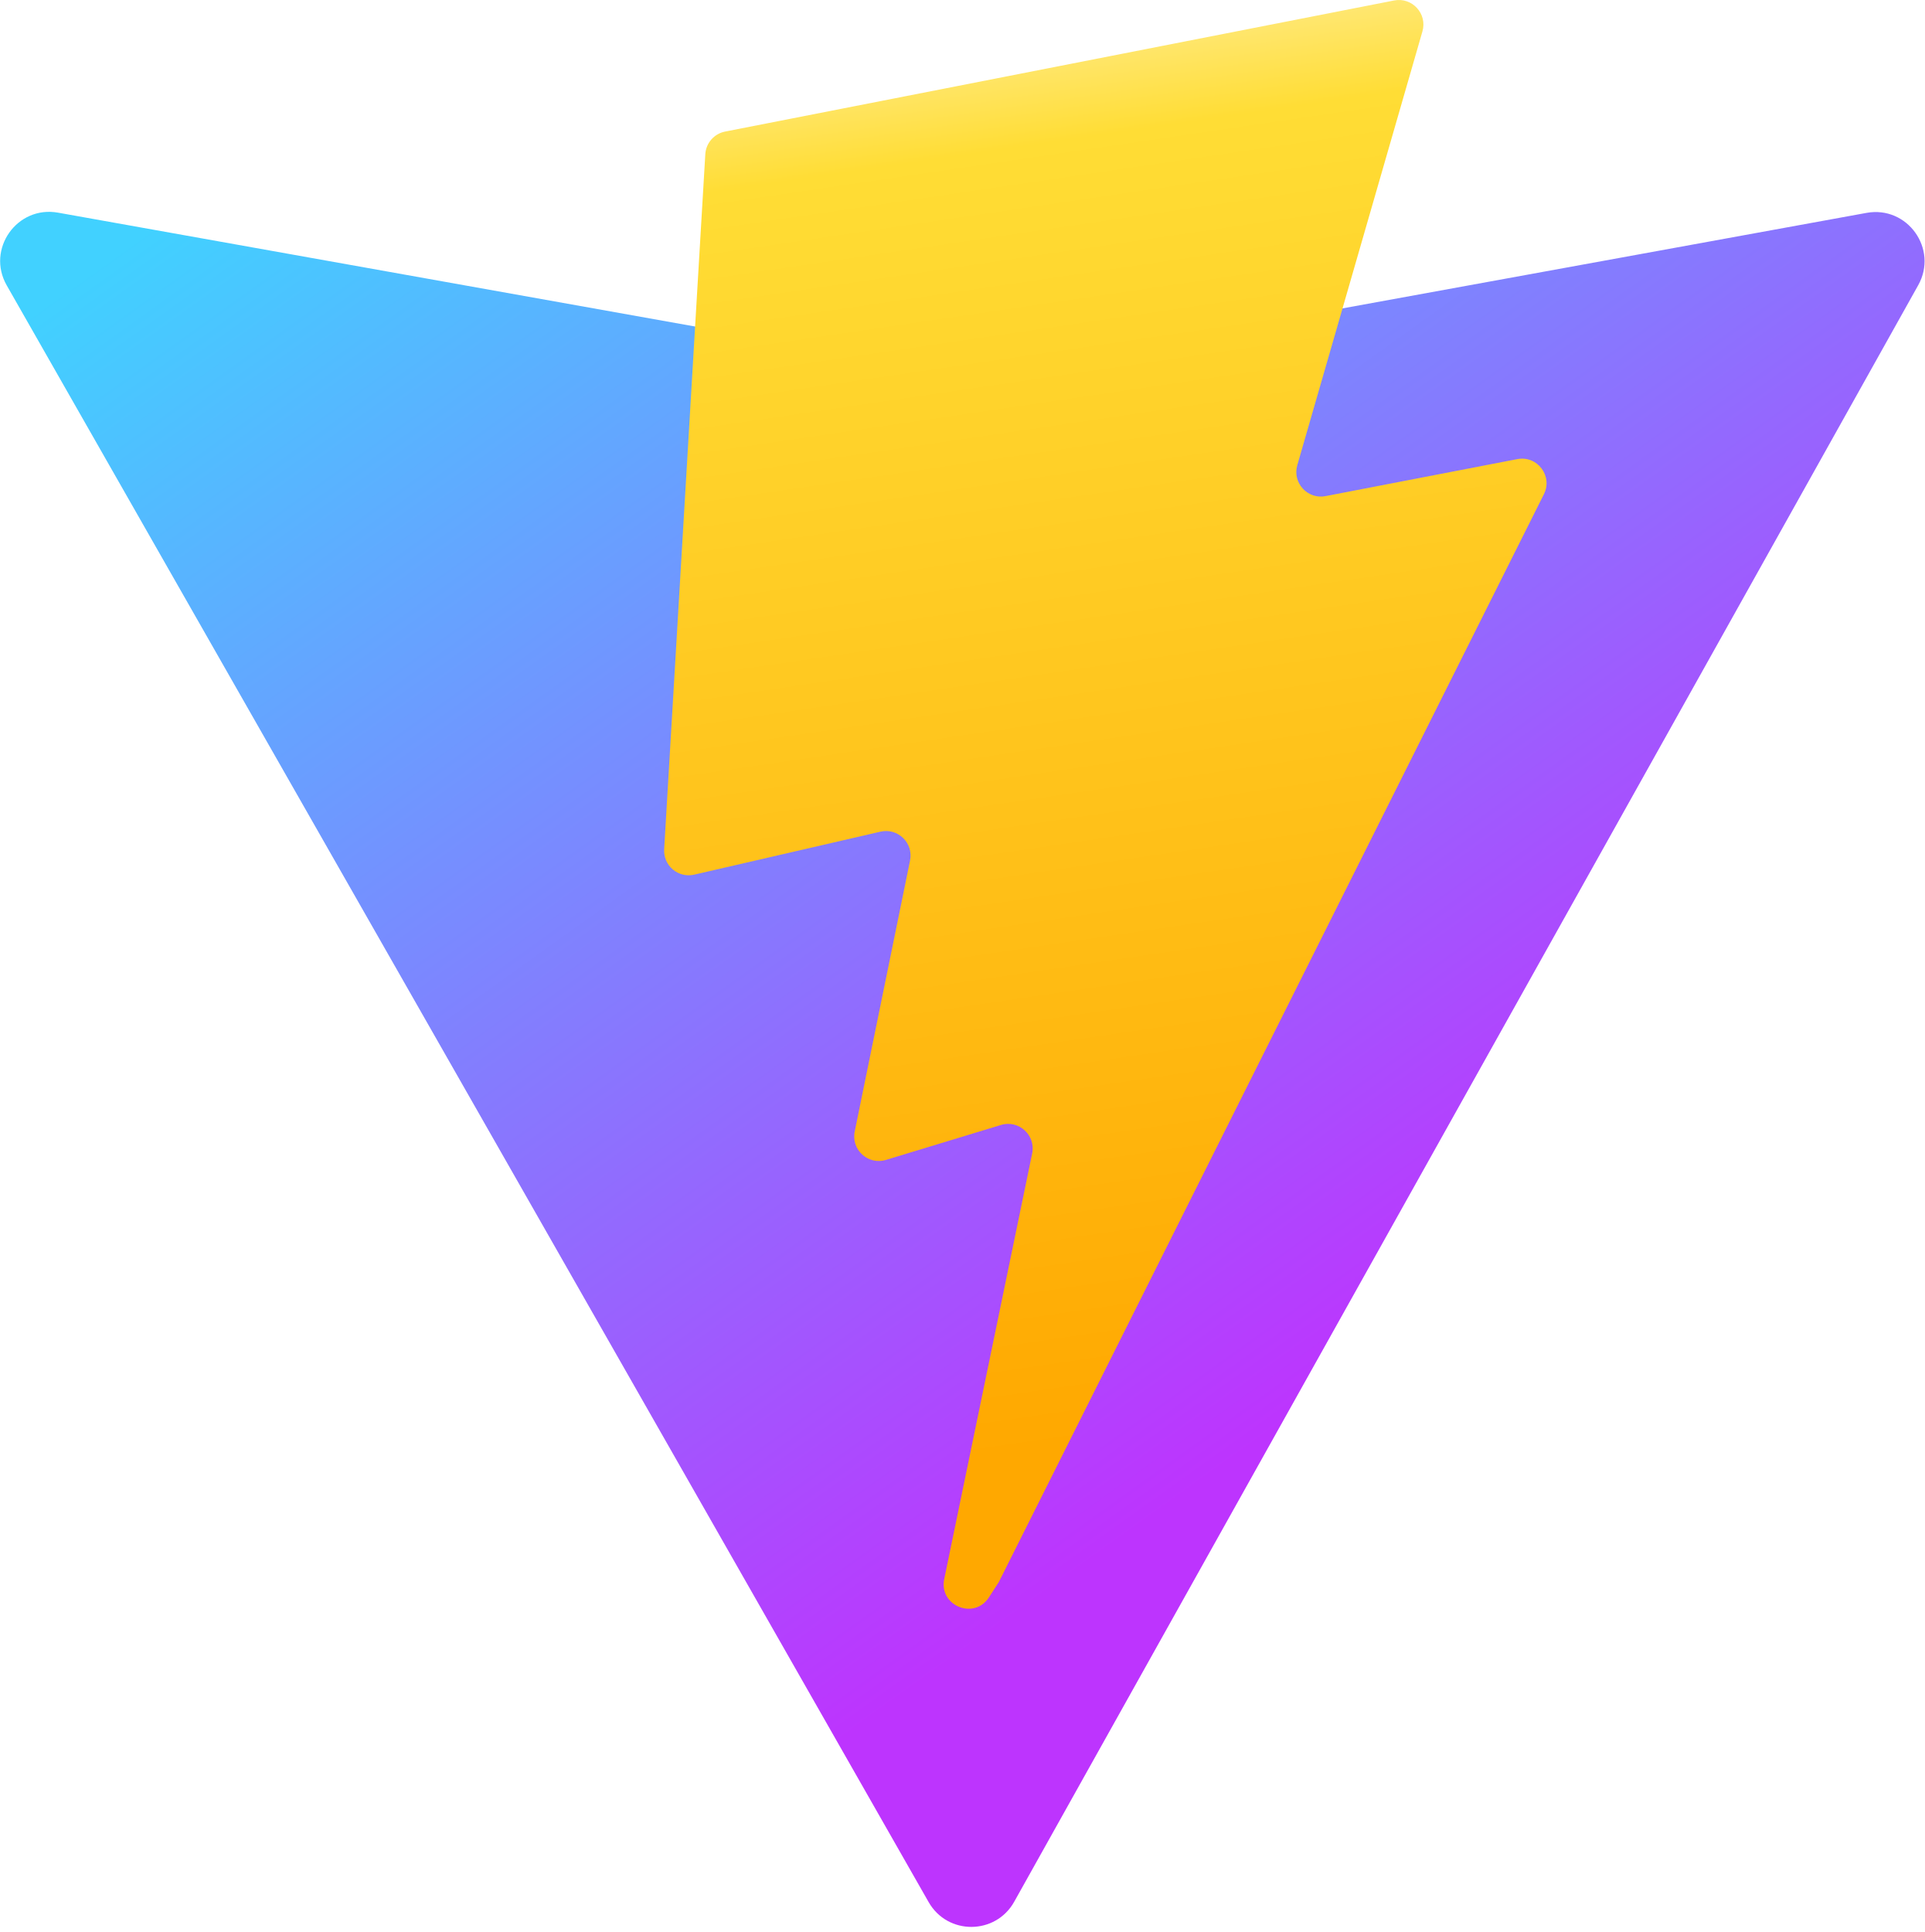
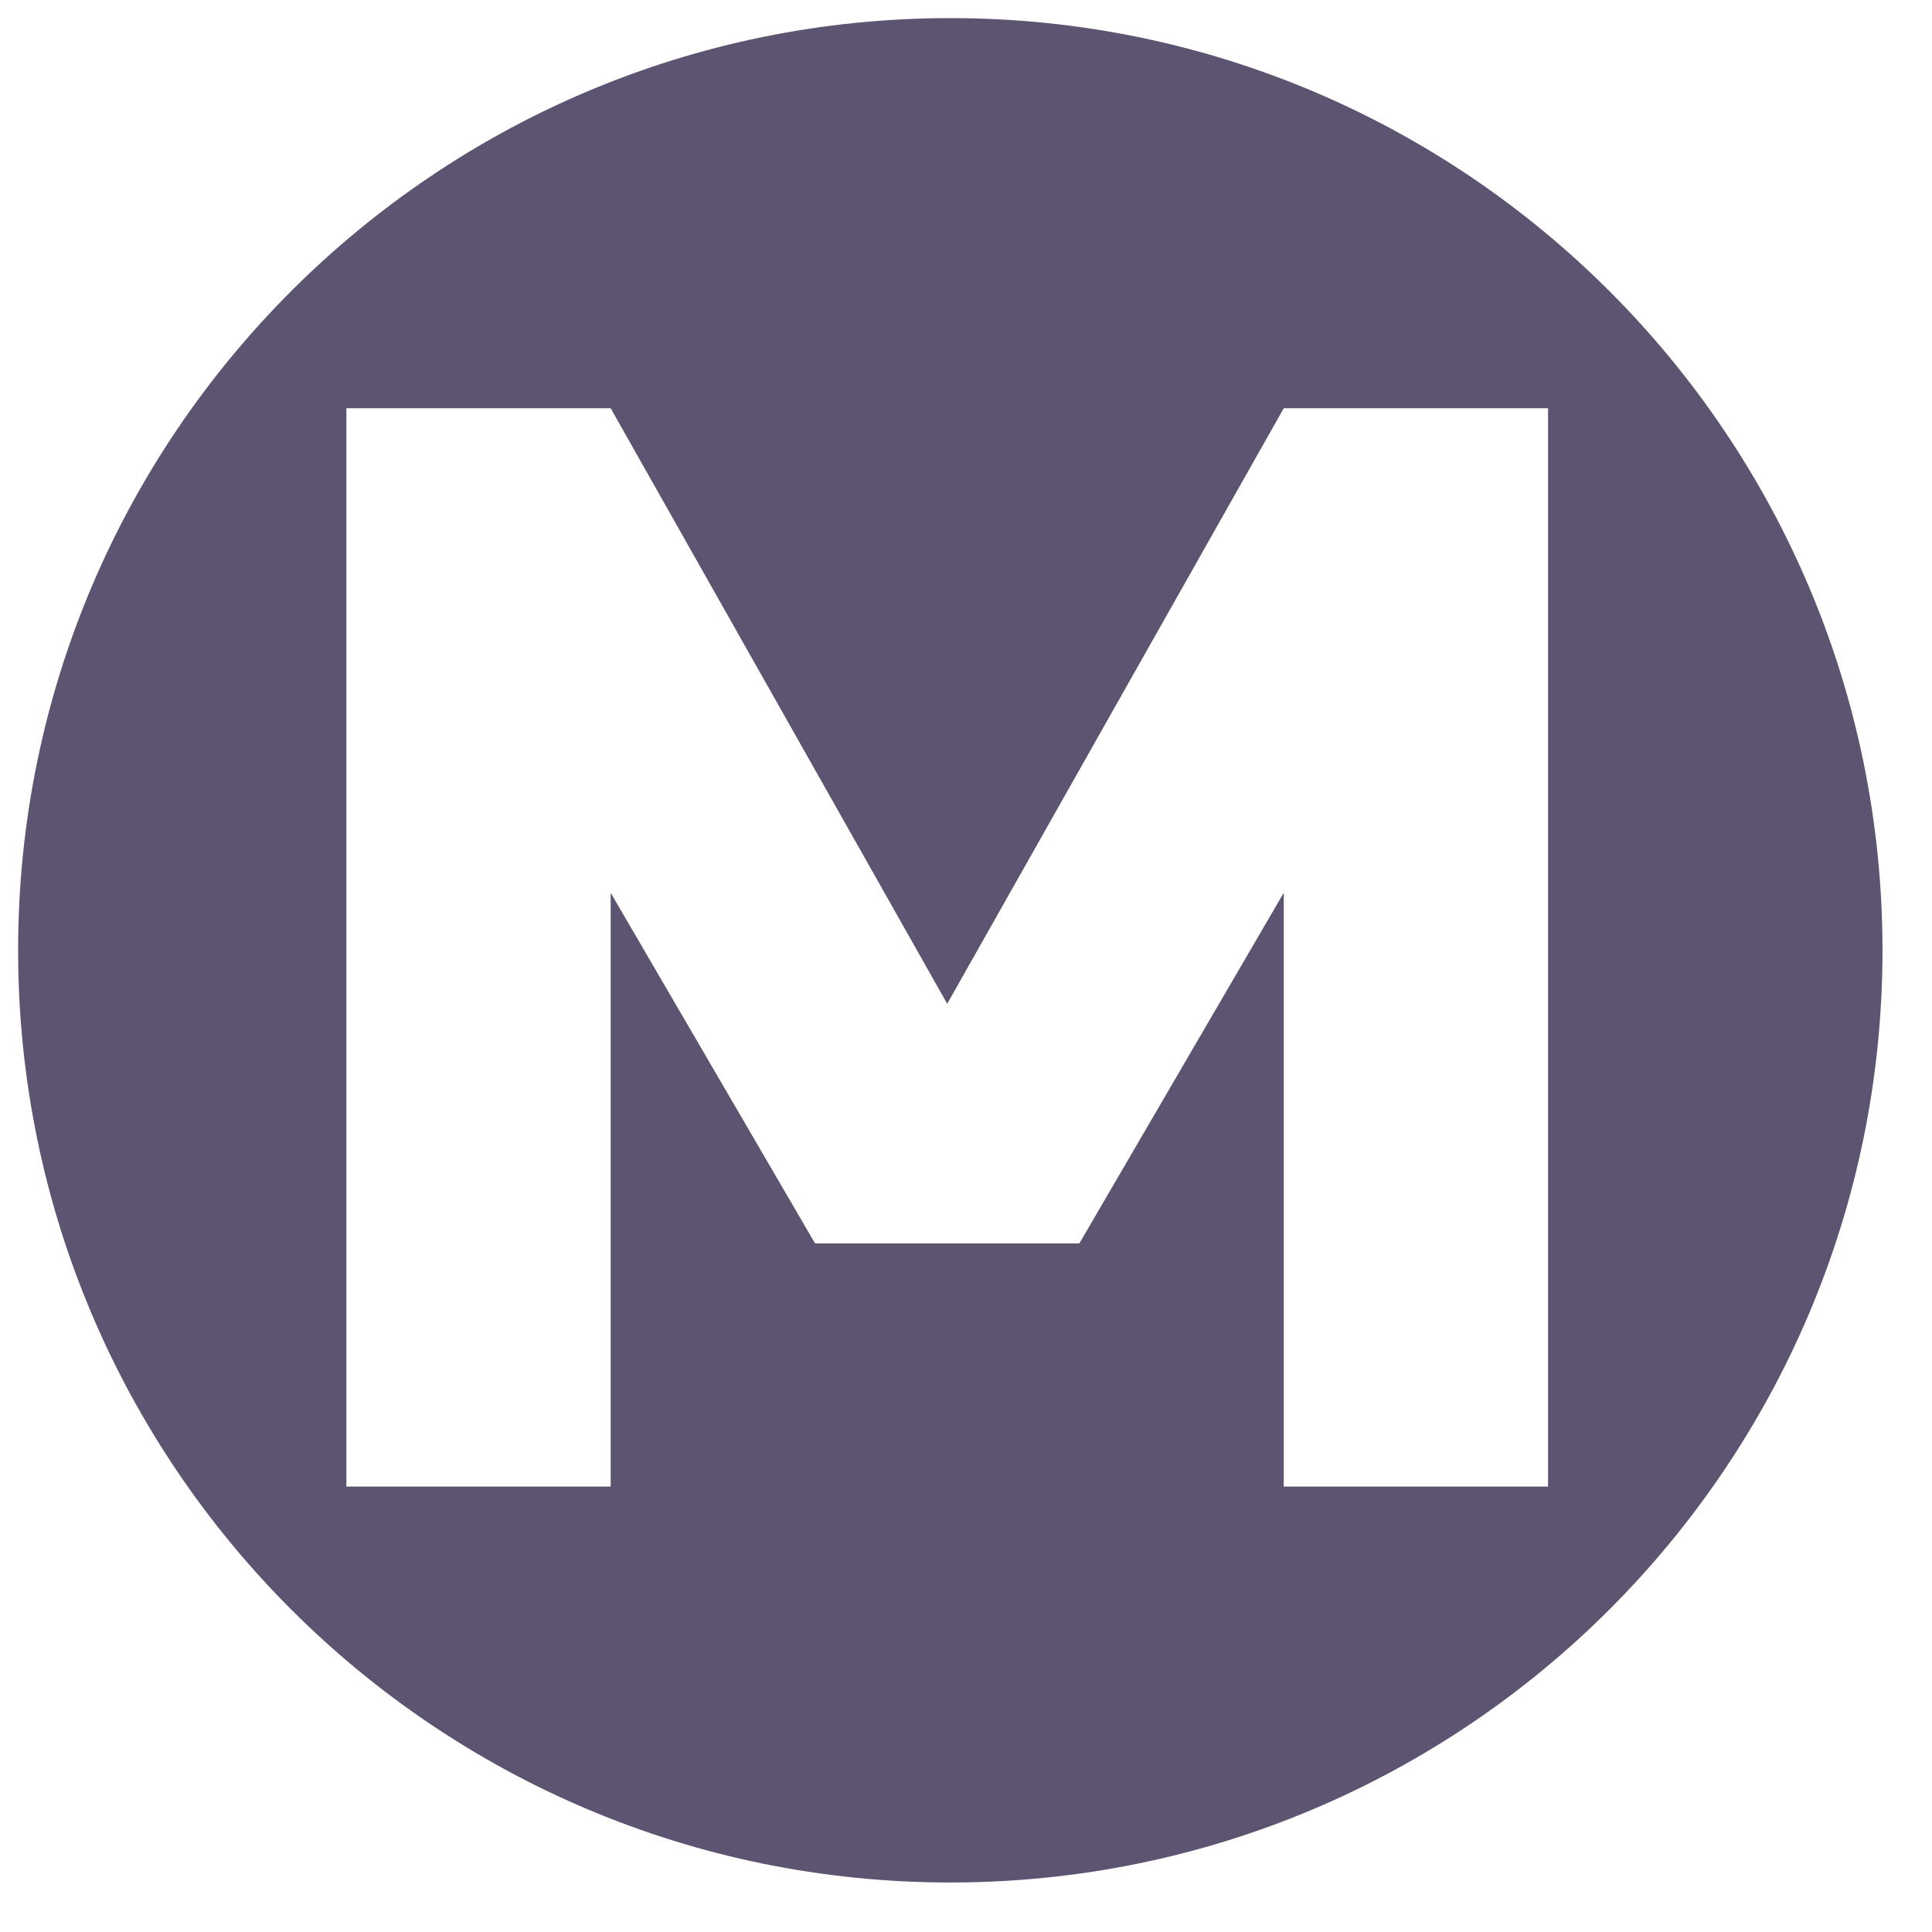
- <svg xmlns="http://www.w3.org/2000/svg" aria-hidden="true" role="img" class="iconify iconify--logos" width="31.88" height="32" preserveAspectRatio="xMidYMid meet" viewBox="0 0 256 257">
-   <defs>
-     <linearGradient id="IconifyId1813088fe1fbc01fb466" x1="-.828%" x2="57.636%" y1="7.652%" y2="78.411%">
-       <stop offset="0%" stop-color="#41D1FF" />
-       <stop offset="100%" stop-color="#BD34FE" />
-     </linearGradient>
-     <linearGradient id="IconifyId1813088fe1fbc01fb467" x1="43.376%" x2="50.316%" y1="2.242%" y2="89.03%">
-       <stop offset="0%" stop-color="#FFEA83" />
-       <stop offset="8.333%" stop-color="#FFDD35" />
-       <stop offset="100%" stop-color="#FFA800" />
-     </linearGradient>
-   </defs>
-   <path fill="url(#IconifyId1813088fe1fbc01fb466)" d="M255.153 37.938L134.897 252.976c-2.483 4.44-8.862 4.466-11.382.048L.875 37.958c-2.746-4.814 1.371-10.646 6.827-9.67l120.385 21.517a6.537 6.537 0 0 0 2.322-.004l117.867-21.483c5.438-.991 9.574 4.796 6.877 9.62Z" />
-   <path fill="url(#IconifyId1813088fe1fbc01fb467)" d="M185.432.063L96.44 17.501a3.268 3.268 0 0 0-2.634 3.014l-5.474 92.456a3.268 3.268 0 0 0 3.997 3.378l24.777-5.718c2.318-.535 4.413 1.507 3.936 3.838l-7.361 36.047c-.495 2.426 1.782 4.5 4.151 3.78l15.304-4.649c2.372-.72 4.652 1.36 4.15 3.788l-11.698 56.621c-.732 3.542 3.979 5.473 5.943 2.437l1.313-2.028l72.516-144.72c1.215-2.423-.88-5.186-3.54-4.672l-25.505 4.922c-2.396.462-4.435-1.77-3.759-4.114l16.646-57.705c.677-2.35-1.37-4.583-3.769-4.113Z" />
+ <svg xmlns="http://www.w3.org/2000/svg" version="1.1" width="16" height="16" viewBox="0 0 16 16" xml:space="preserve">
+   <g transform="matrix(0.16 0 0 0.16 7.87 7.87)">
+     <g style="">
+       <g transform="matrix(1.93 0 0 1.93 0 0)" id="SvgjsG8259">
+         <circle style="stroke: none; stroke-width: 1; stroke-dasharray: none; stroke-linecap: butt; stroke-dashoffset: 0; stroke-linejoin: miter; stroke-miterlimit: 4; fill: rgb(92,84,112); fill-rule: nonzero; opacity: 1;" cx="0" cy="0" r="25" />
+       </g>
+       <g transform="matrix(4.56 0 0 4.56 -0.16 -0.15)" id="SvgjsG8260">
+         <path style="stroke: none; stroke-width: 1; stroke-dasharray: none; stroke-linecap: butt; stroke-dashoffset: 0; stroke-linejoin: miter; stroke-miterlimit: 4; fill: rgb(255,255,255); fill-rule: nonzero; opacity: 1;" transform=" translate(-7.96, -13.88)" d="M 4.14 13.26 l 0 6.74 l -3 0 l 0 -12.24 l 3 0 l 3.82 6.76 l 3.82 -6.76 l 3 0 l 0 12.24 l -3 0 l 0 -6.74 l -2.32 3.98 l -3 0 z" stroke-linecap="round" />
+       </g>
+     </g>
+   </g>
</svg>
